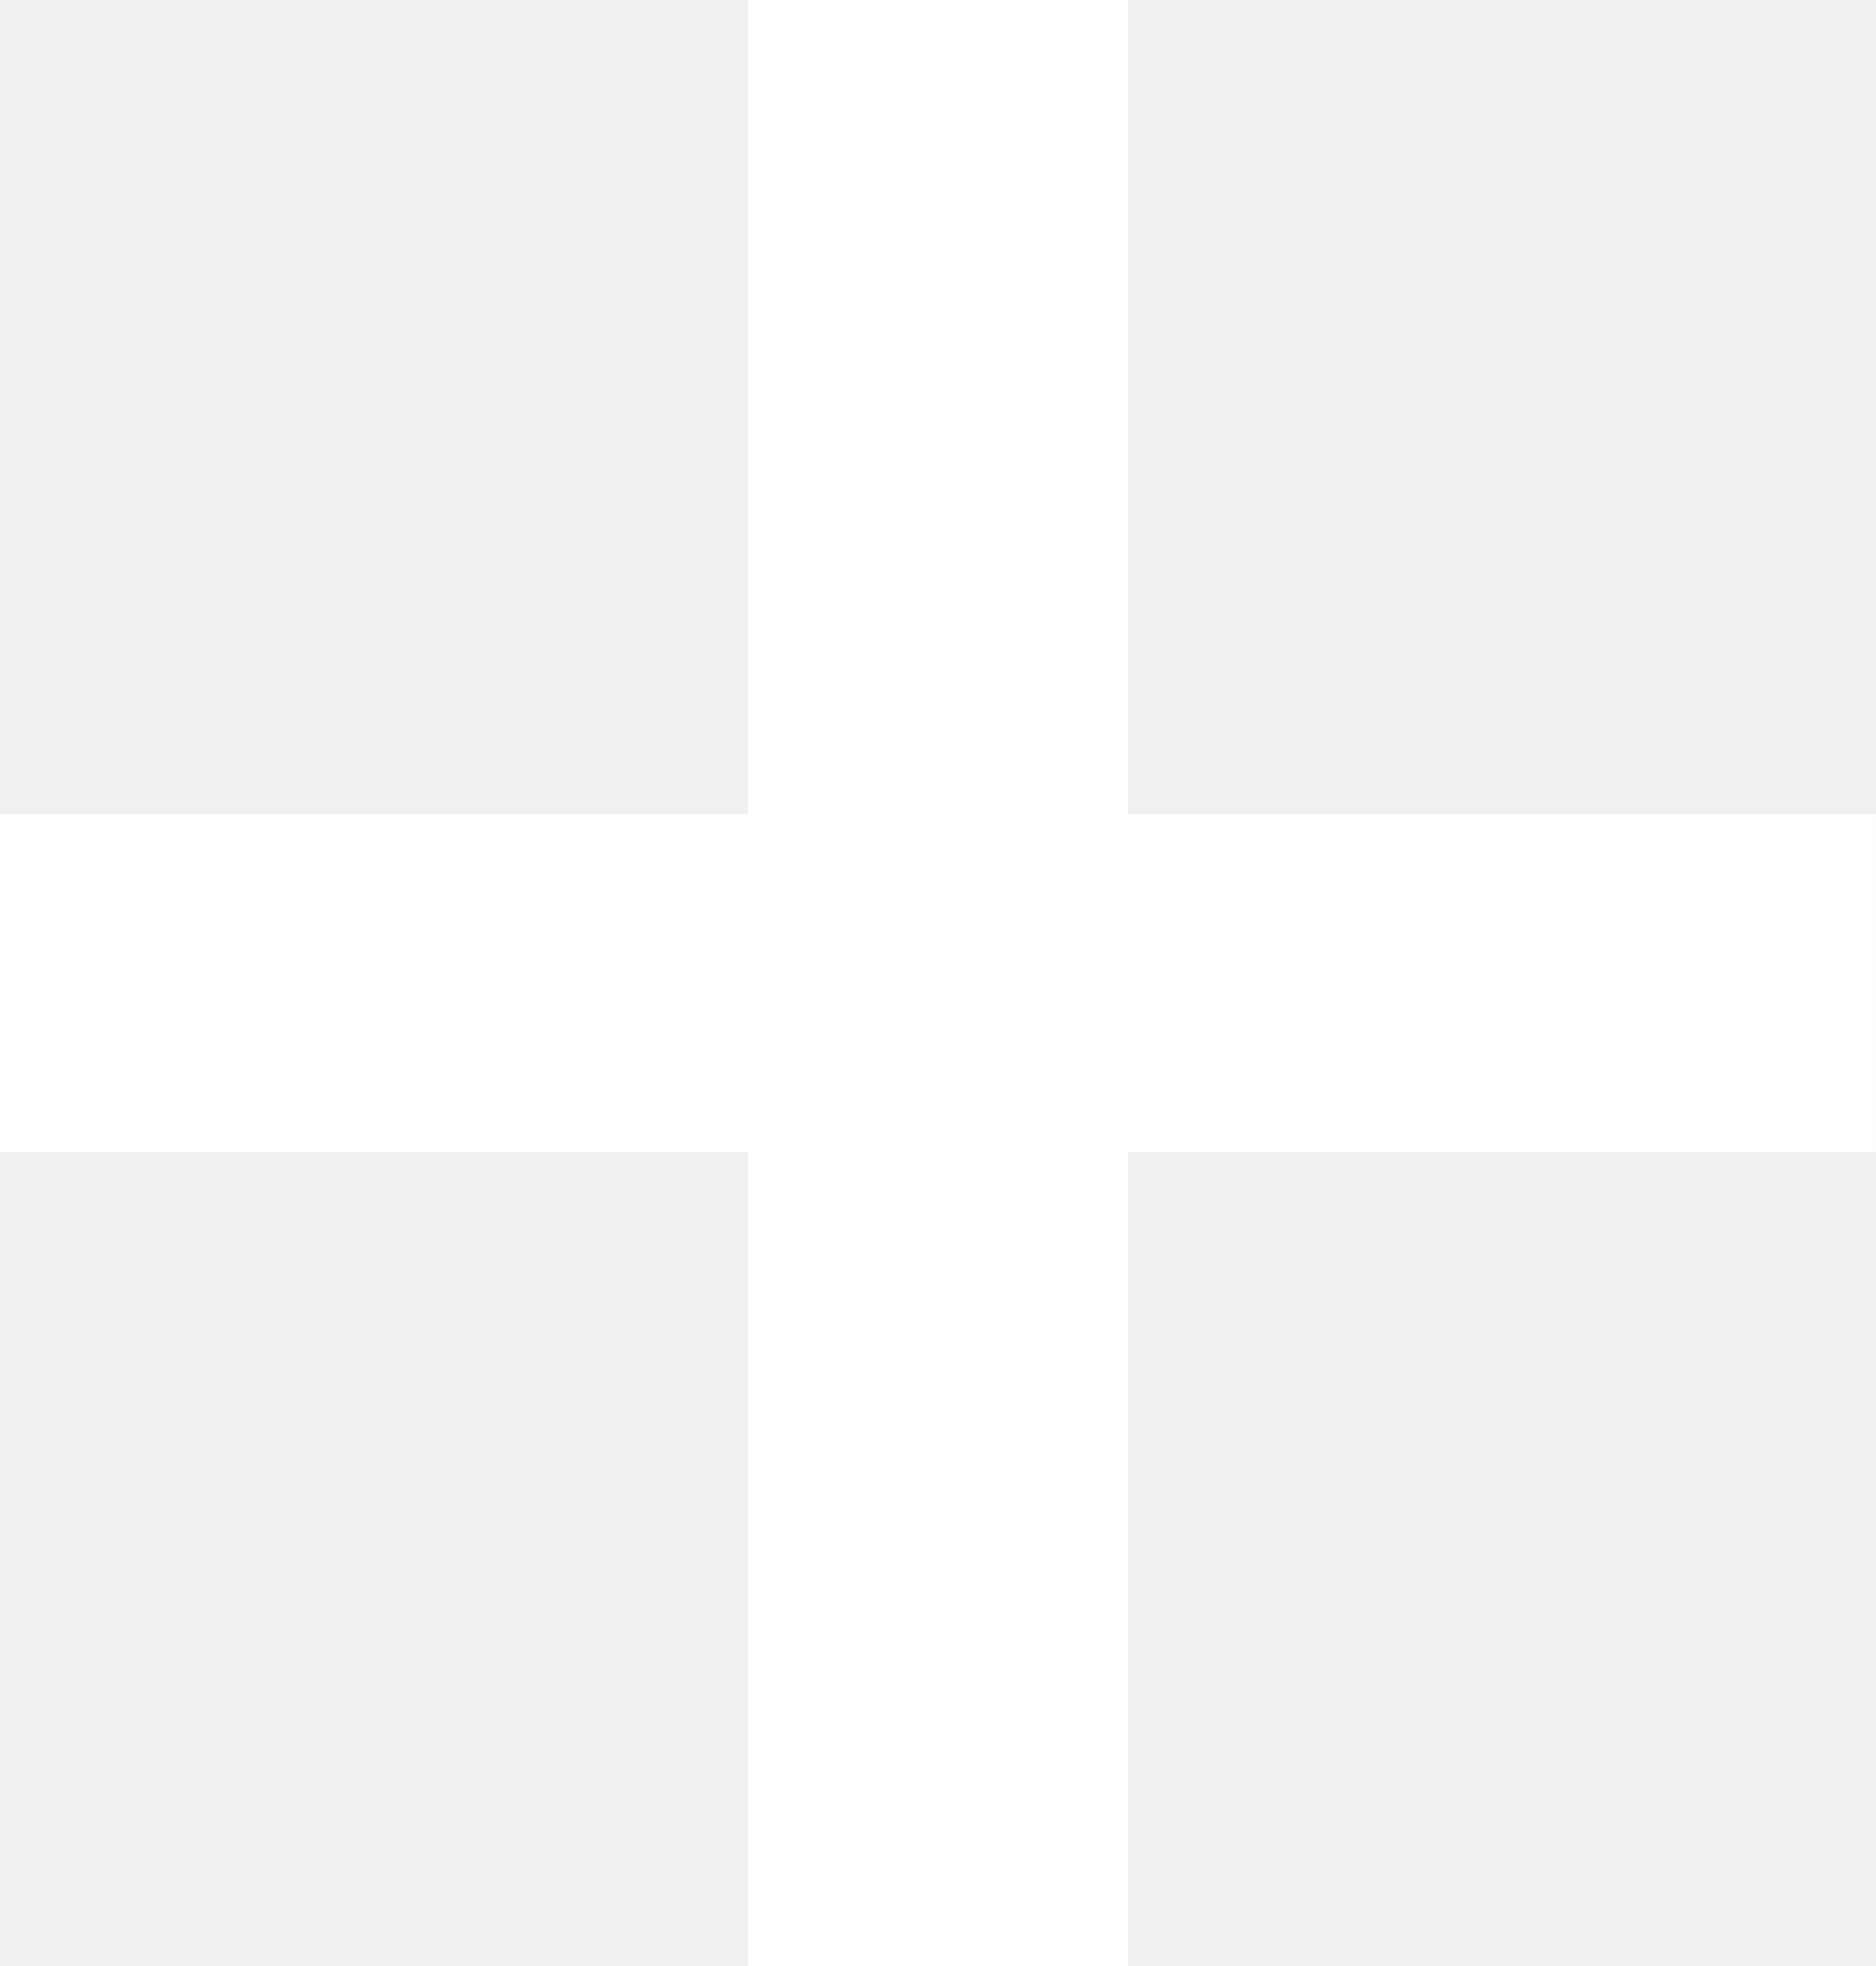
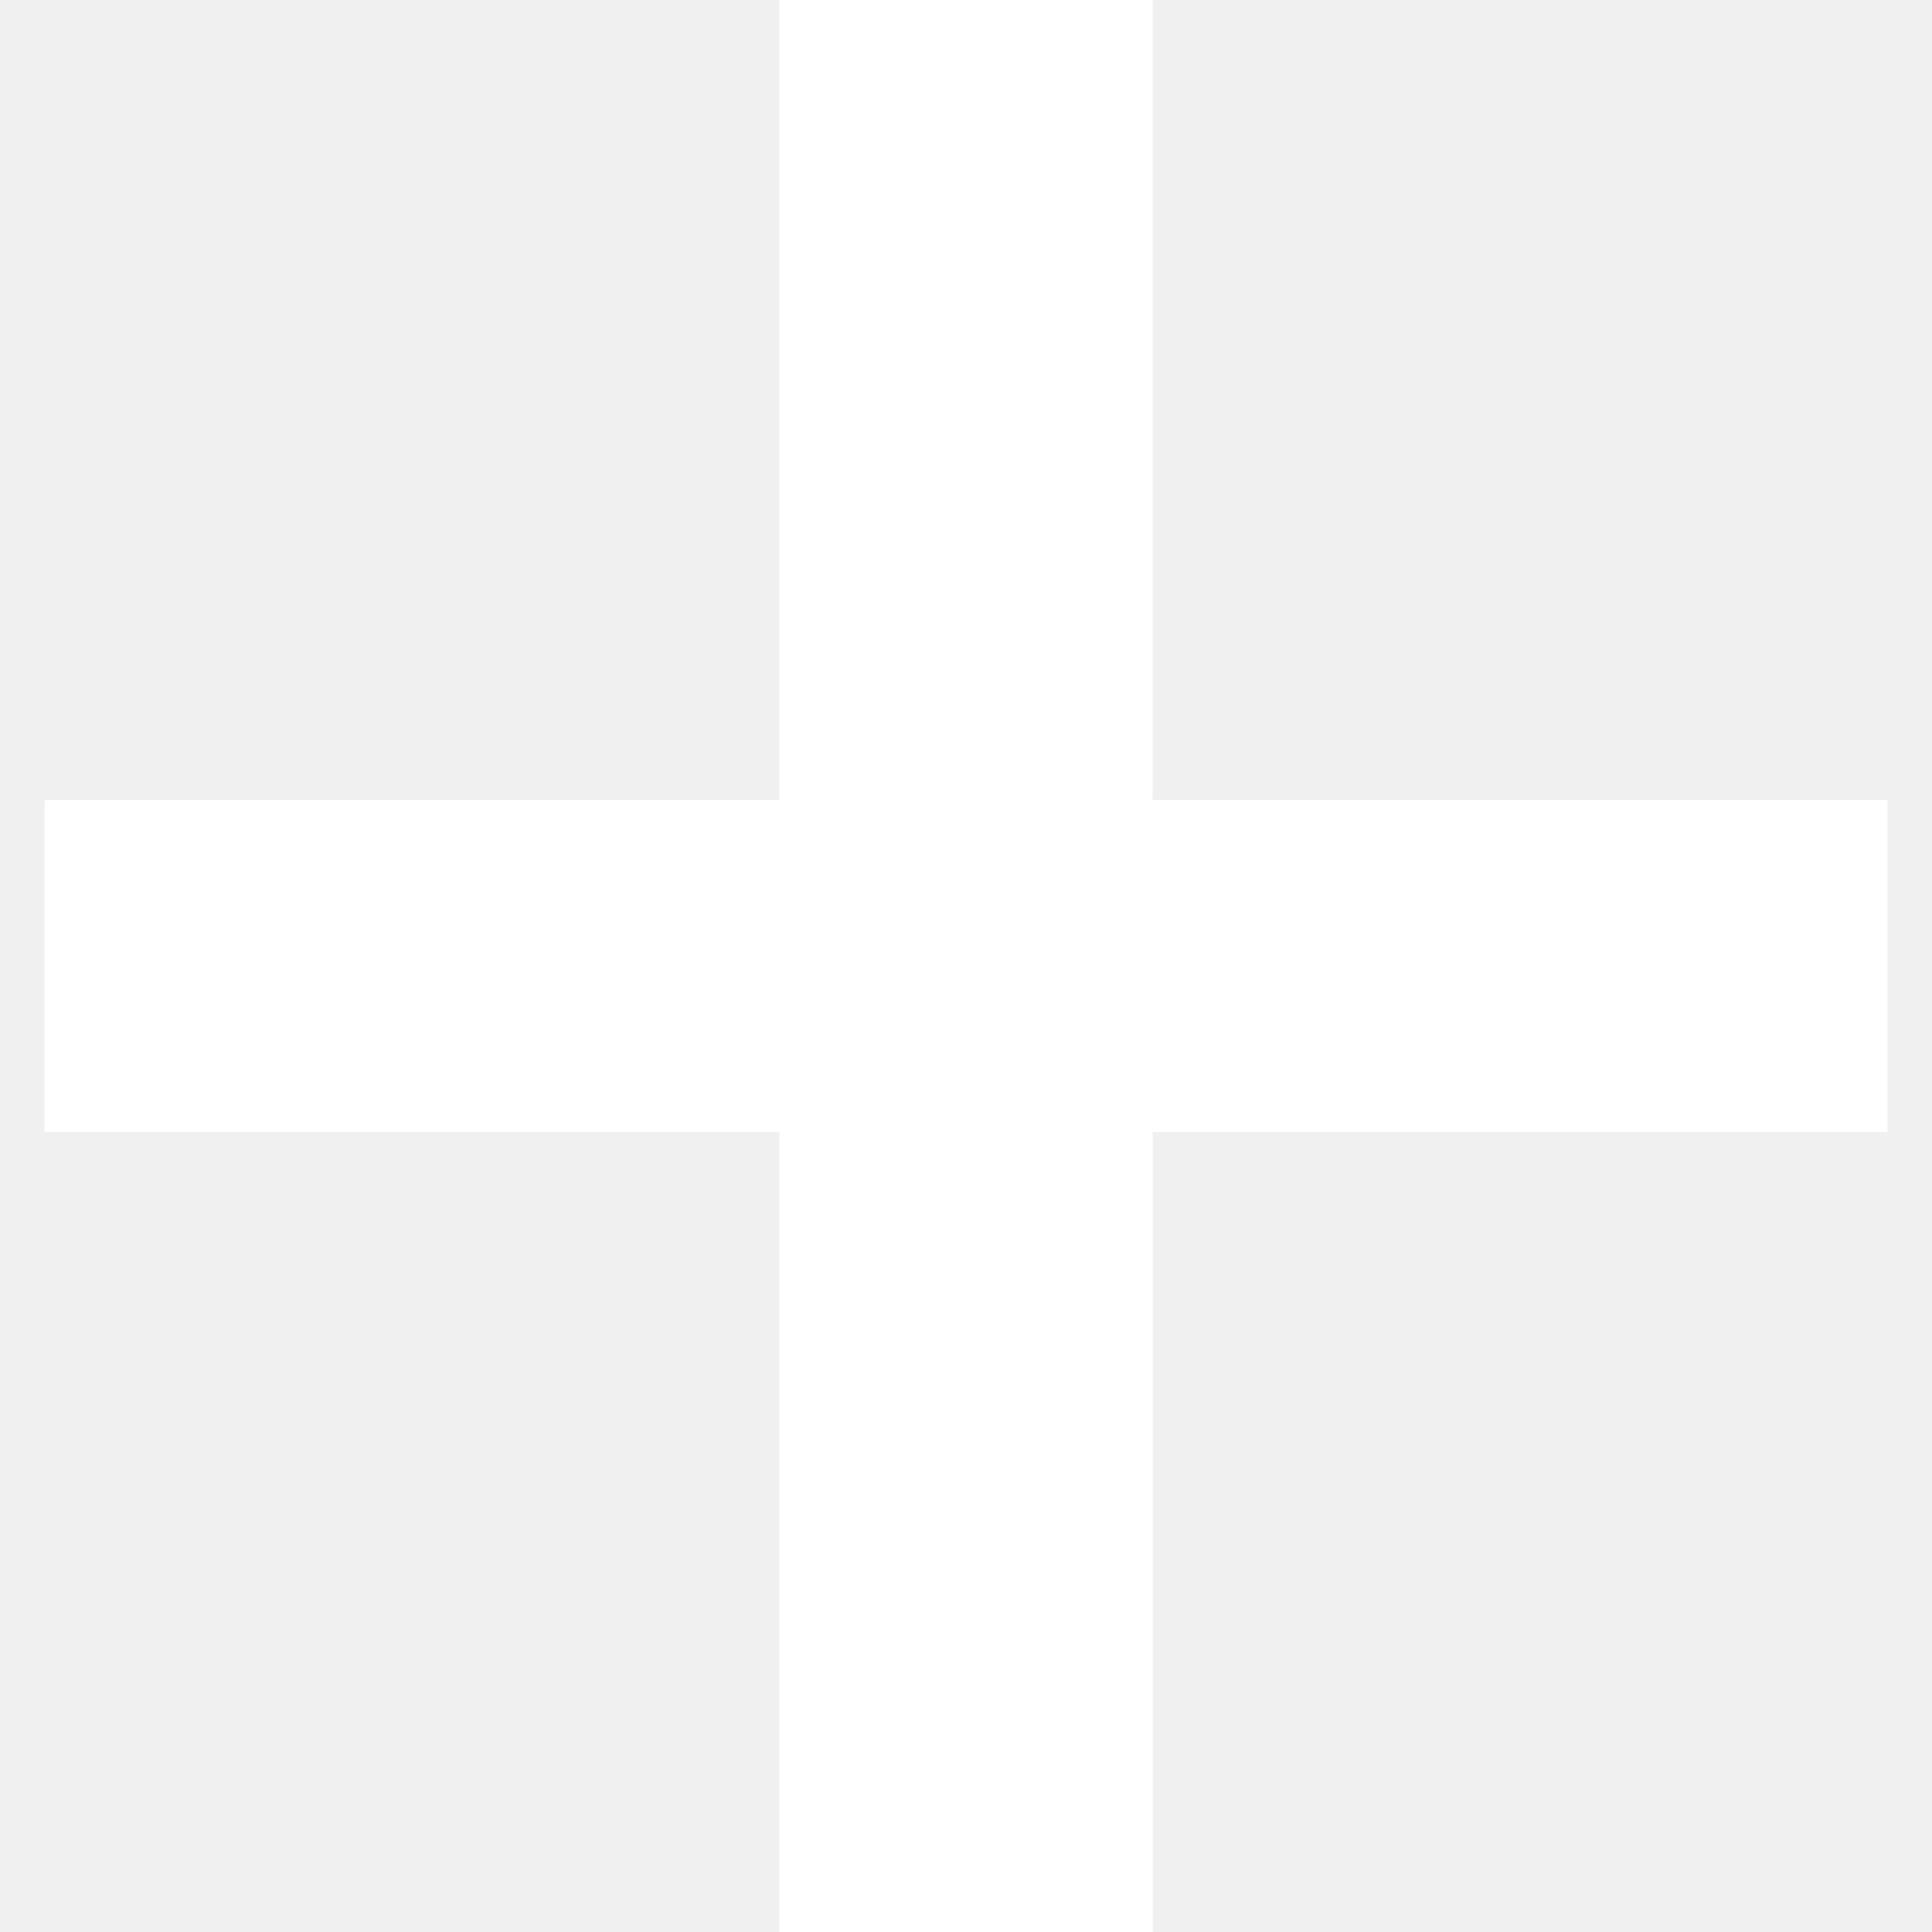
- <svg xmlns="http://www.w3.org/2000/svg" width="20.69" height="21.688" viewBox="0 0 20.69 21.688">
+ <svg xmlns="http://www.w3.org/2000/svg" width="25" height="25" viewBox="0 0 20.69 21.688">
  <path id="Caminho_187624" data-name="Caminho 187624" d="M23.758-21.581v3.726H15.509v8.981H11.317v-8.981H3.068v-3.726h8.249v-8.981h4.191v8.981Z" transform="translate(-3.068 30.562)" fill="#fff" />
</svg>
